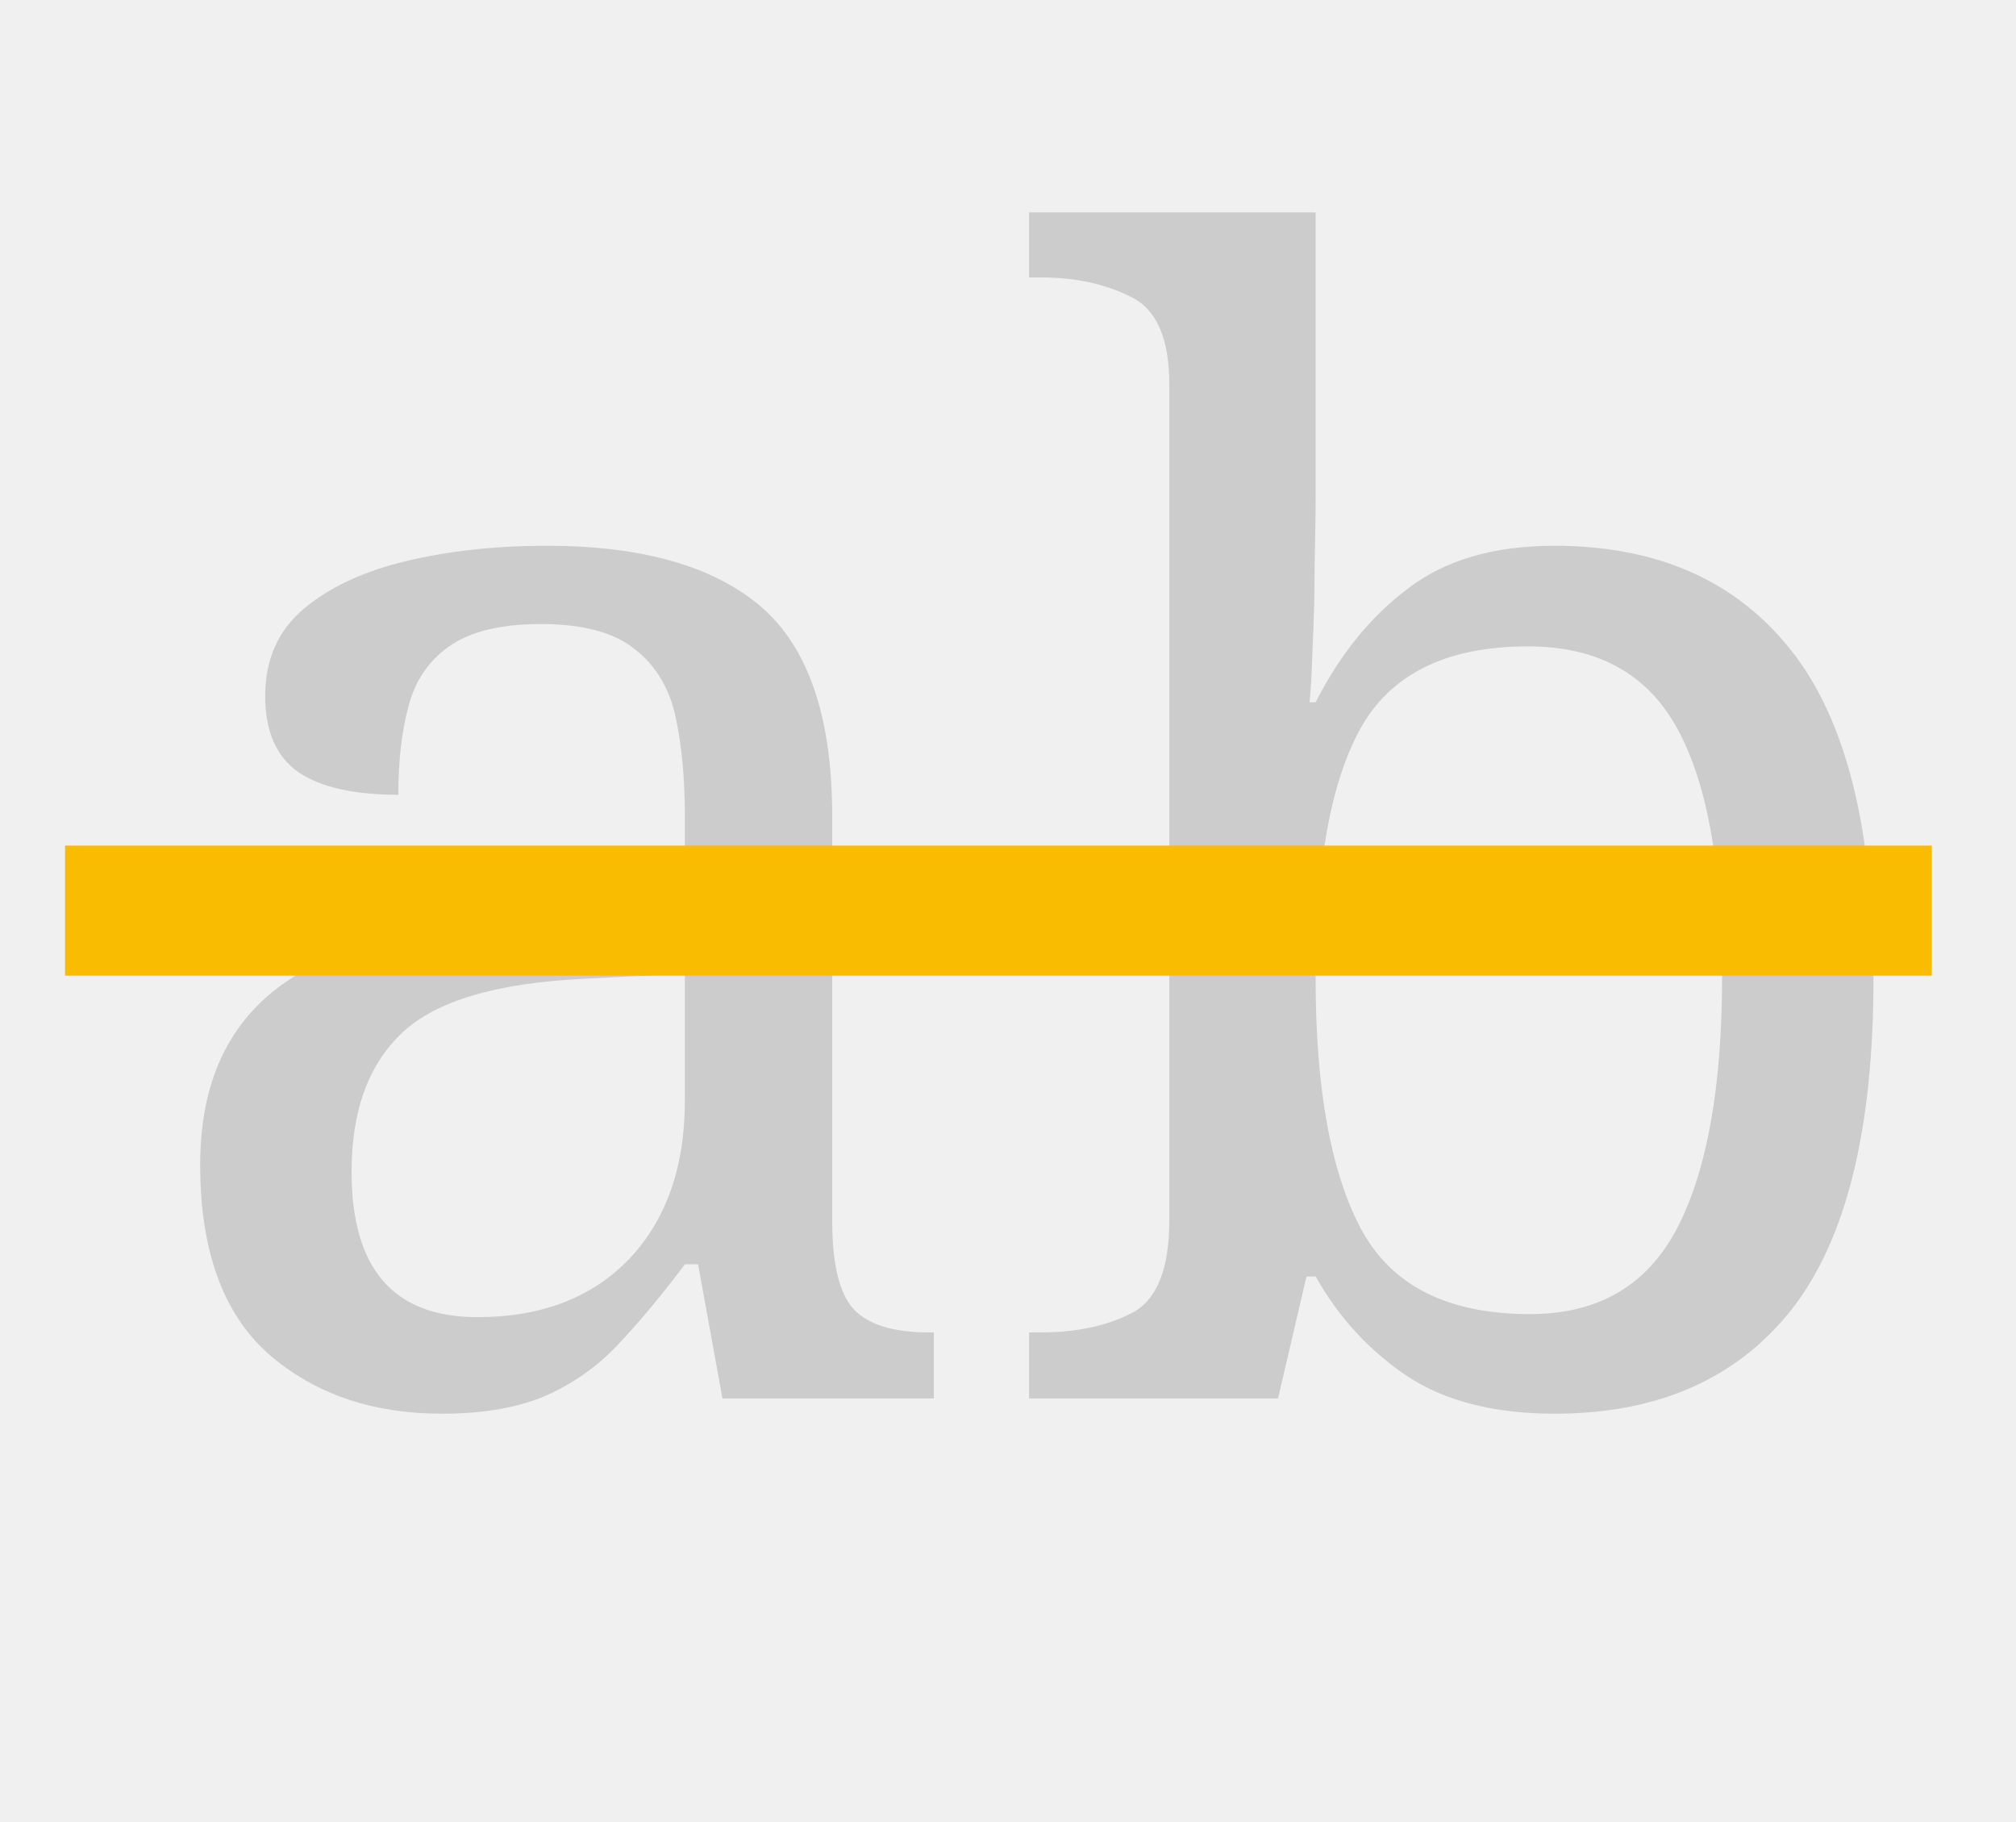
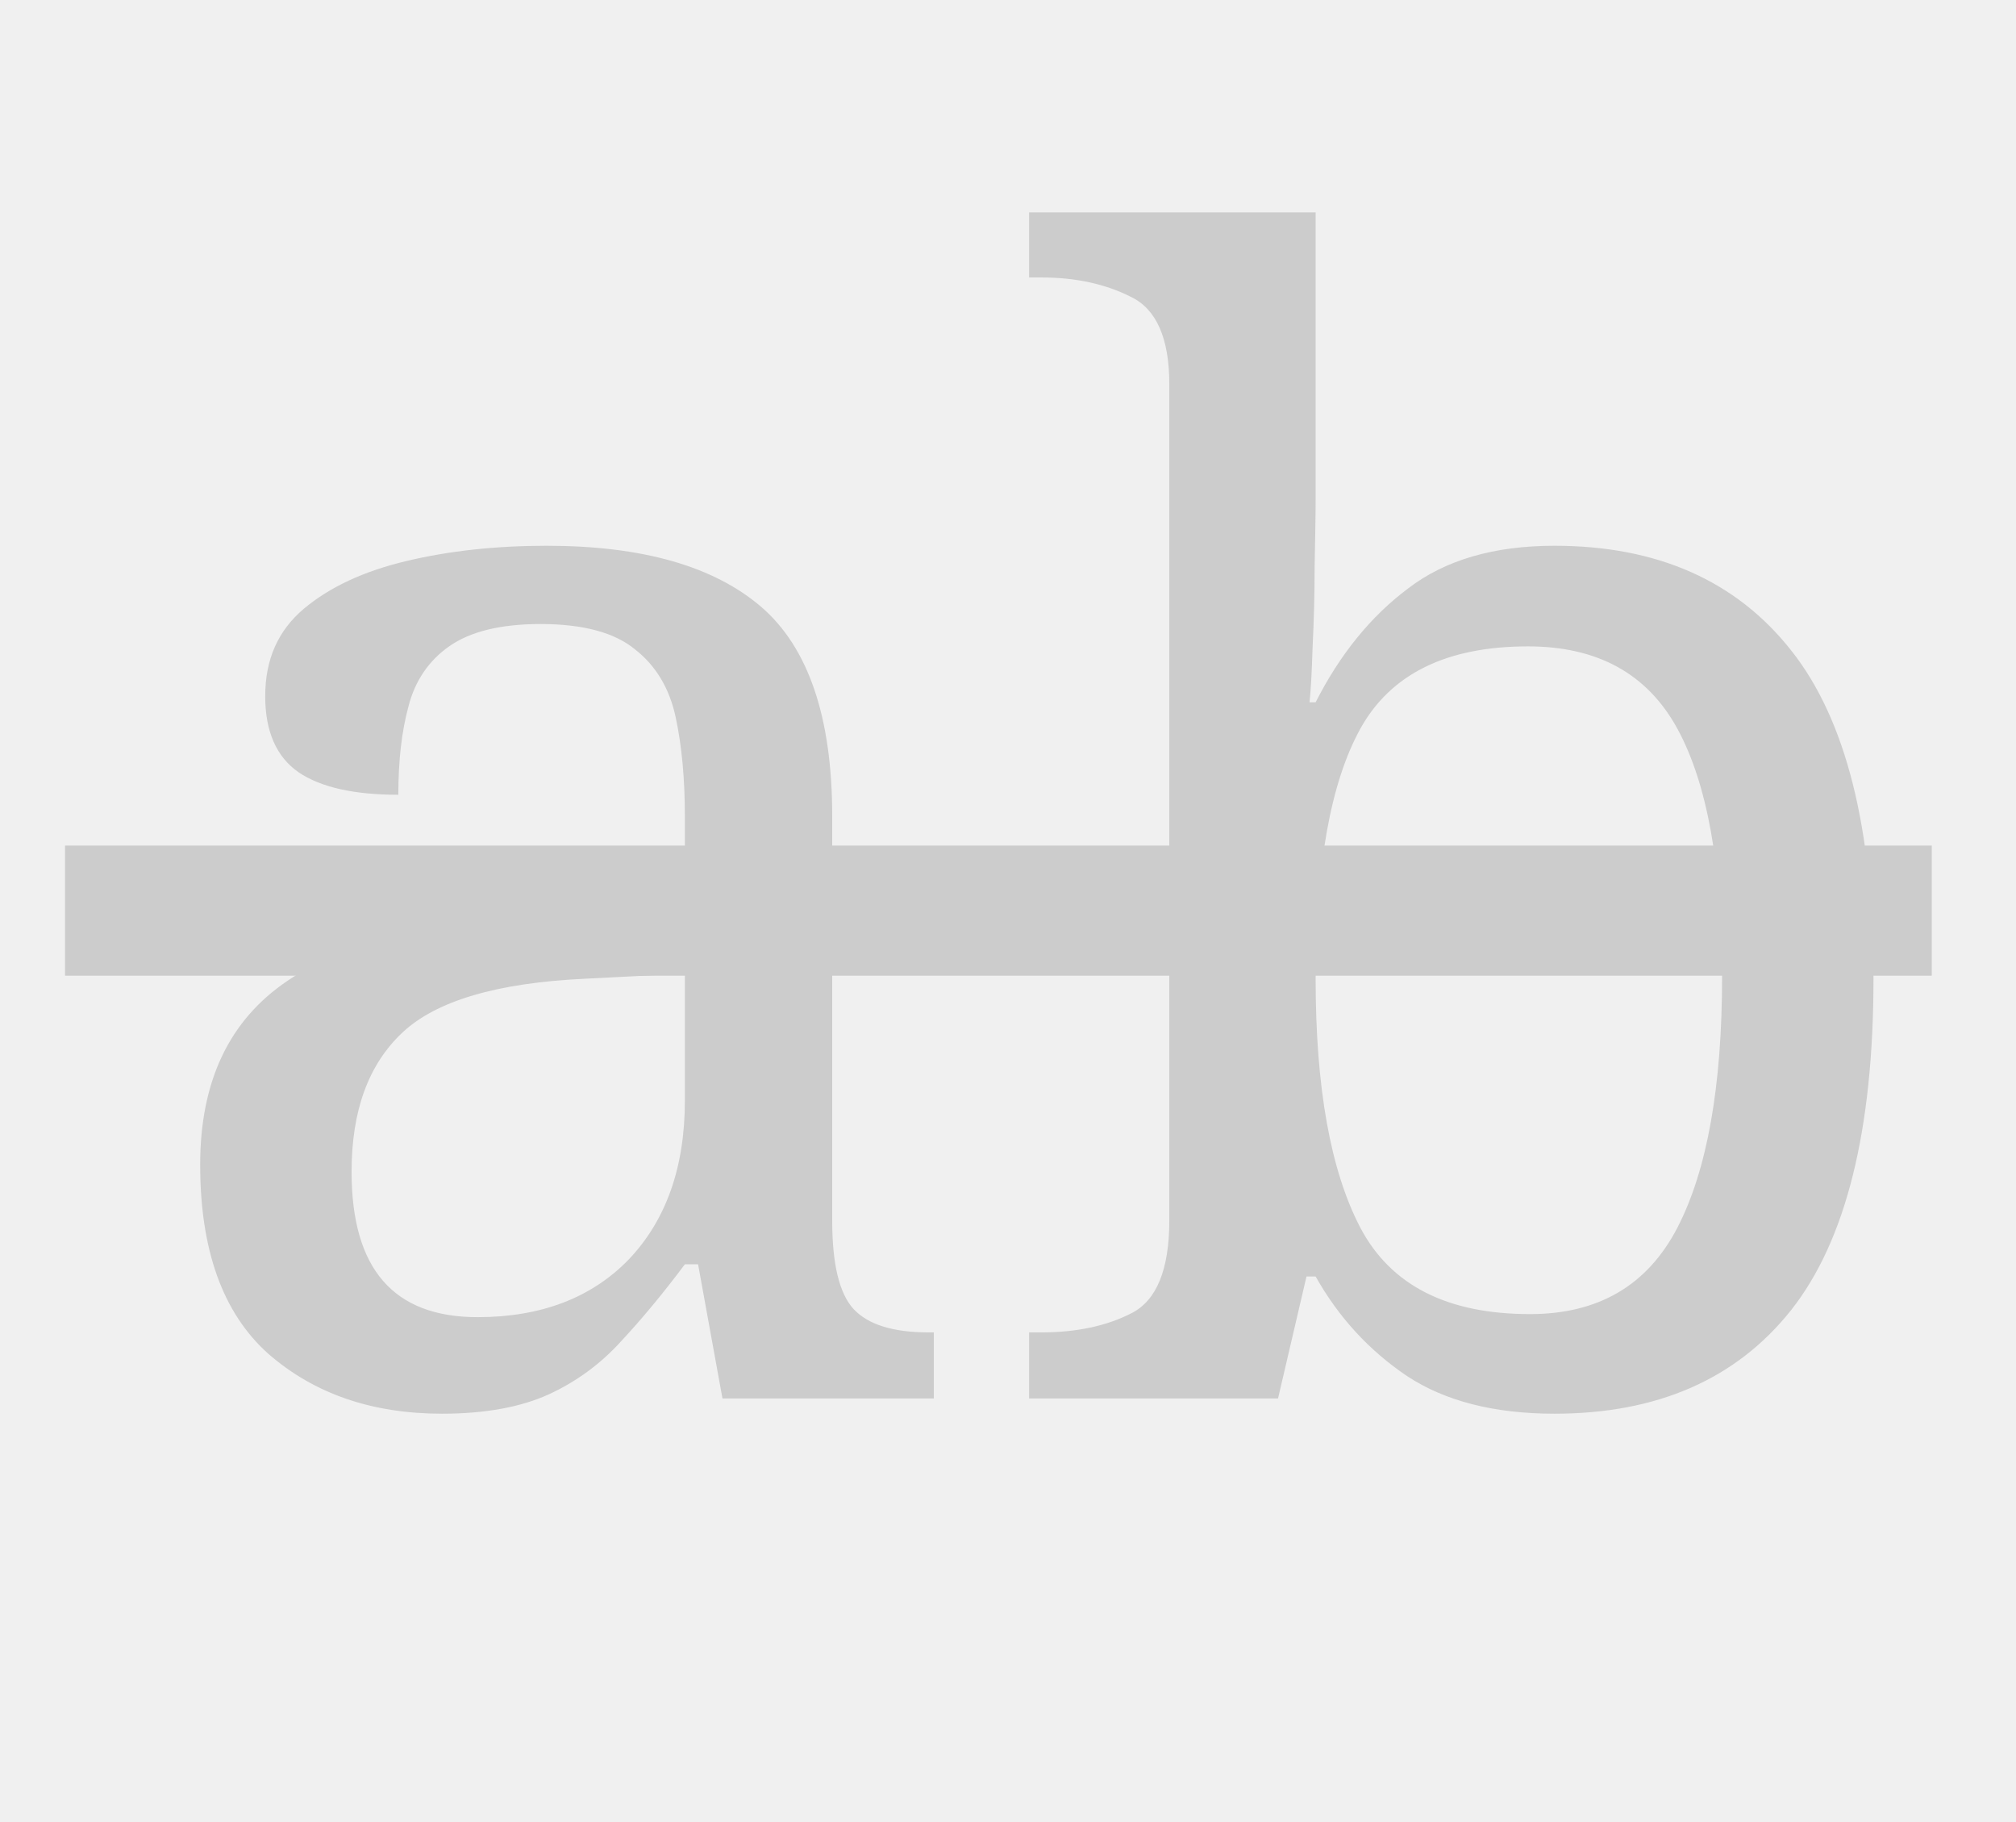
<svg xmlns="http://www.w3.org/2000/svg" width="31" height="28">
-   <text fill="#cccccc" font-family="serif" font-size="24" id="svg_1" stroke="#ffffff" stroke-width="0" text-anchor="middle" text-decoration="0" x="16" xml:space="preserve" y="21.5">ab</text>
-   <line fill="none" id="svg_2" stroke="#f9bc01" stroke-width="2" x1="1" x2="29.705" y1="14" y2="14" />
+   <text fill="#cccccc" font-family="serif" font-size="24" id="svg_1" stroke="#CCCCCC" stroke-width="0" text-anchor="middle" text-decoration="0" x="16" xml:space="preserve" y="21.5">ab</text>
+   <line fill="none" id="svg_2" stroke="#CCCCCC" stroke-width="2" x1="1" x2="29.705" y1="14" y2="14" />
</svg>
